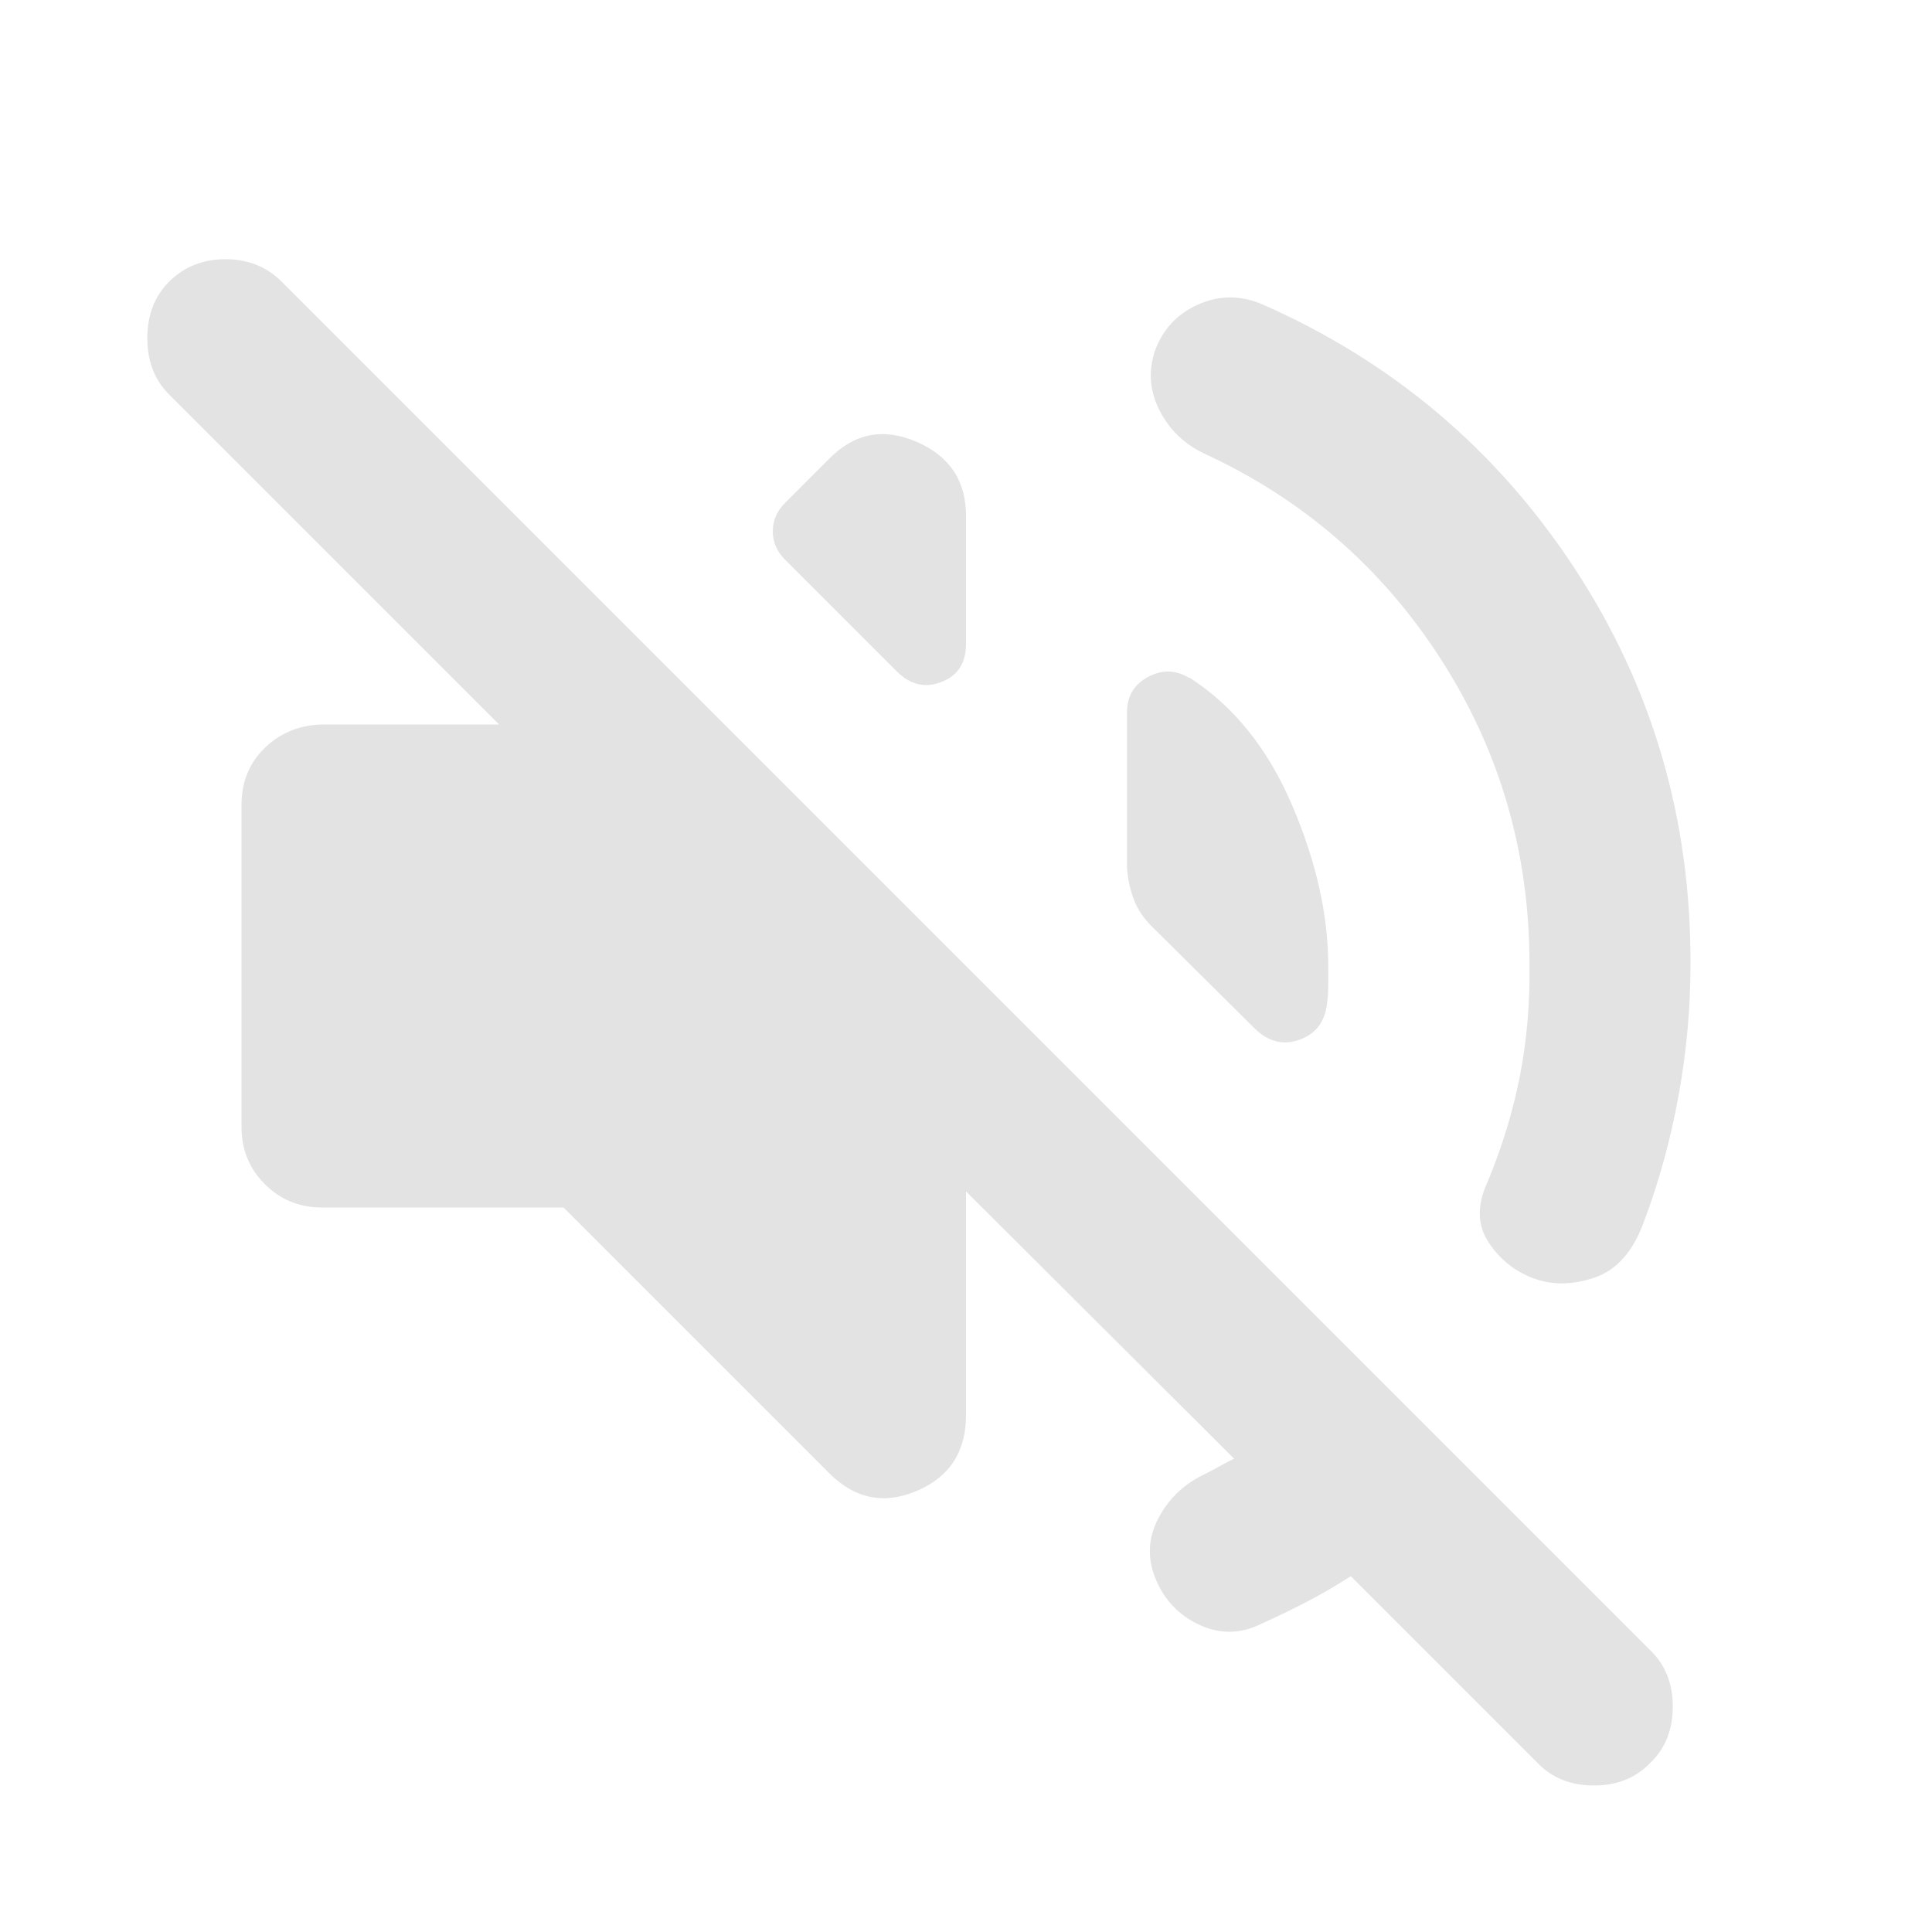
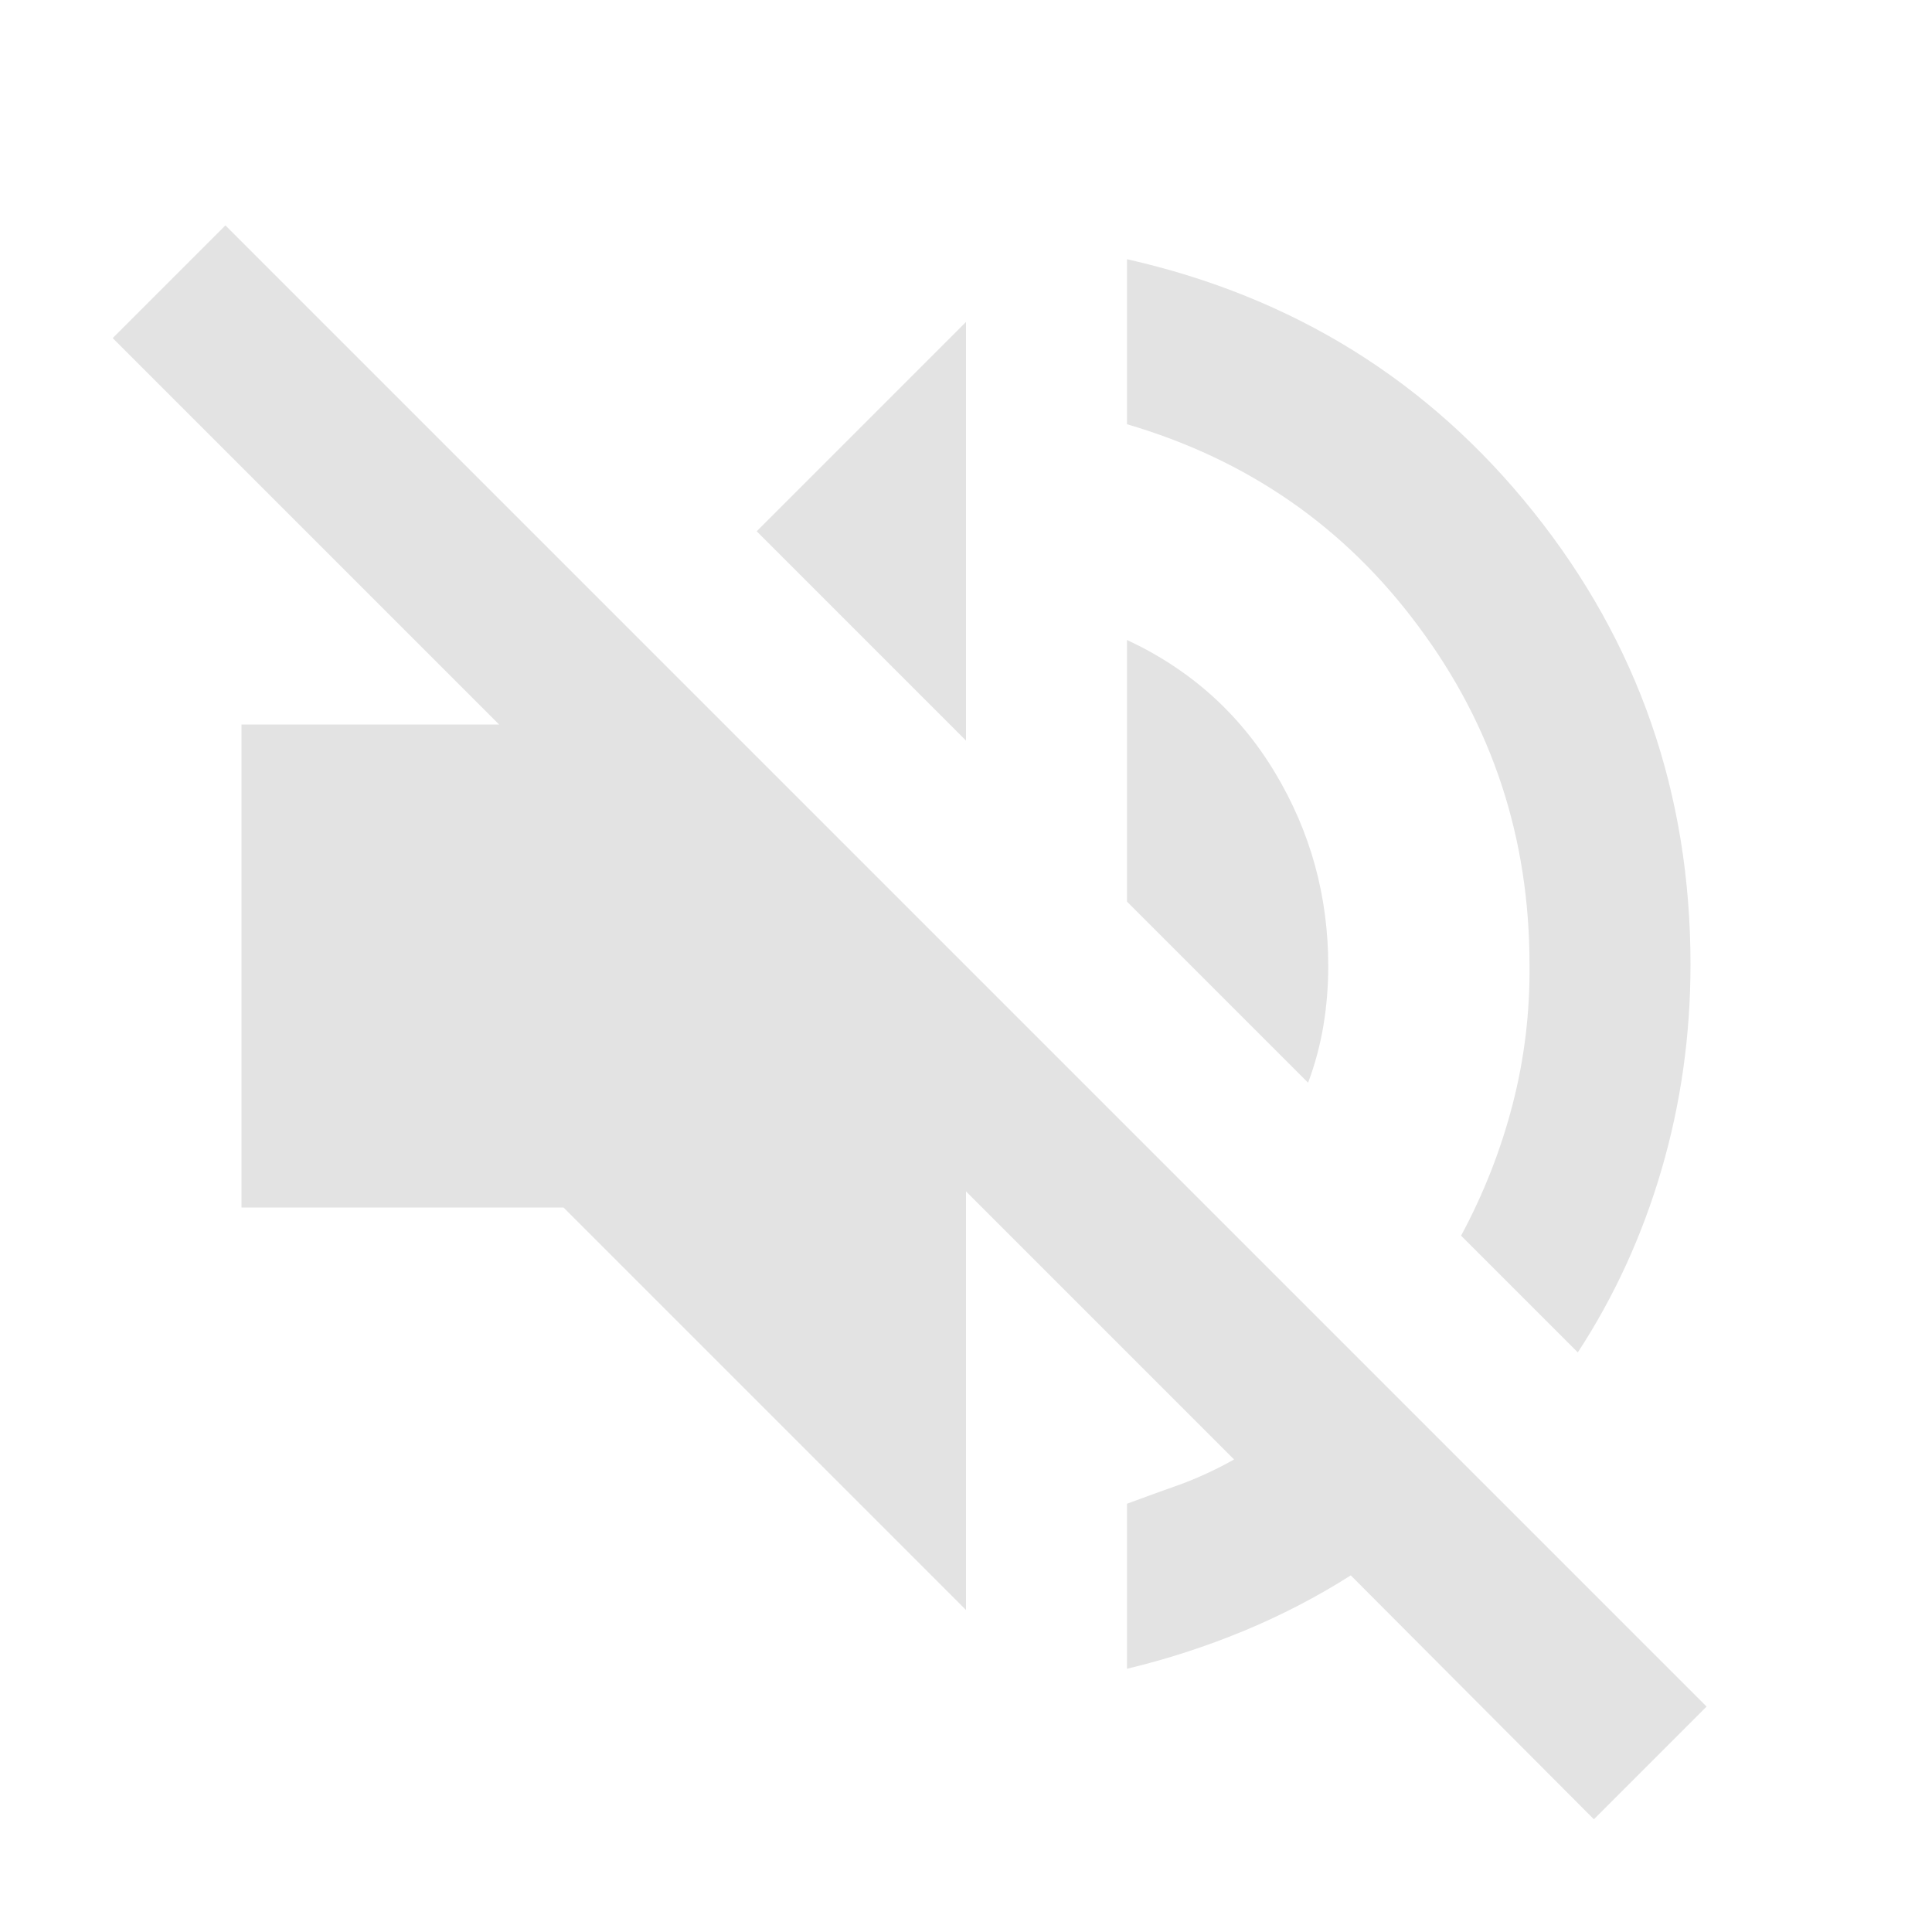
<svg xmlns="http://www.w3.org/2000/svg" viewBox="0 0 24 24" height="24px" width="24px" fill="#e3e3e3">
-   <path d="M16.78,19.58q-0.28,0.18-0.55,0.32t-0.58,0.28q-0.38,0.18-0.76,0T14.35,19.6q-0.15-0.38 0.04-0.74t0.56-0.54q0.1-0.05 0.19-0.1t0.19-0.1L12,14.8v2.78q0,0.68-0.61,0.94T10.3,18.3L7,15H4q-0.42,0-0.71-0.29T3,14V10Q3,9.57 3.29,9.29T4,9H6.2L2.1,4.9Q1.83,4.63 1.83,4.2T2.1,3.5Q2.38,3.22 2.8,3.22T3.5,3.5l17,17q0.28,0.27 0.28,0.7T20.5,21.9q-0.27,0.28-0.7,0.28T19.1,21.9l-2.32-2.32ZM19,11.98q0-2.08-1.1-3.79q-1.1-1.71-2.95-2.56Q14.58,5.45 14.4,5.09T14.35,4.35q0.15-0.4 0.54-0.57t0.79,0q2.43,1.07 3.88,3.28T21,11.98q0,0.82-0.15,1.64t-0.43,1.56q-0.2,0.55-0.61,0.69t-0.76,0.01t-0.56-0.45t-0.01-0.75q0.27-0.65 0.4-1.31T19,11.98ZM14.78,8.42Q15.6,8.95 16.05,10t0.45,2q0,0.13 0,0.25T16.48,12.5q-0.05,0.32-0.35,0.42t-0.55-0.15L14.3,11.5q-0.15-0.15-0.22-0.34T14,10.77V8.85q0-0.3 0.26-0.44q0.26-0.14 0.51,0.01ZM9.75,6.95Q9.6,6.8 9.6,6.6T9.75,6.25L10.3,5.7q0.47-0.48 1.09-0.21T12,6.43V8q0,0.35-0.3,0.47T11.15,8.35l-1.4-1.4Z" />
+   <path d="M19.8,22.6l-3.02-3.03q-0.63,0.4-1.33,0.69T14,20.73V18.68q0.35-0.13 0.69-0.25q0.34-0.13 0.64-0.3L12,14.8V20L7,15H3V9H6.2L1.4,4.2L2.8,2.8L21.2,21.2l-1.4,1.4Zm-0.2-5.8l-1.45-1.45q0.42-0.78 0.64-1.63T19,11.98q0-2.35-1.38-4.2Q16.25,5.93 14,5.27V3.22q3.1,0.7 5.05,3.14T21,11.98q0,1.32-0.36,2.55T19.6,16.8Zm-3.35-3.35L14,11.2V7.95Q15.18,8.5 15.84,9.6T16.5,12q0,0.38-0.06,0.74t-0.19,0.71ZM12,9.2L9.4,6.6L12,4V9.2Z" />
</svg>
